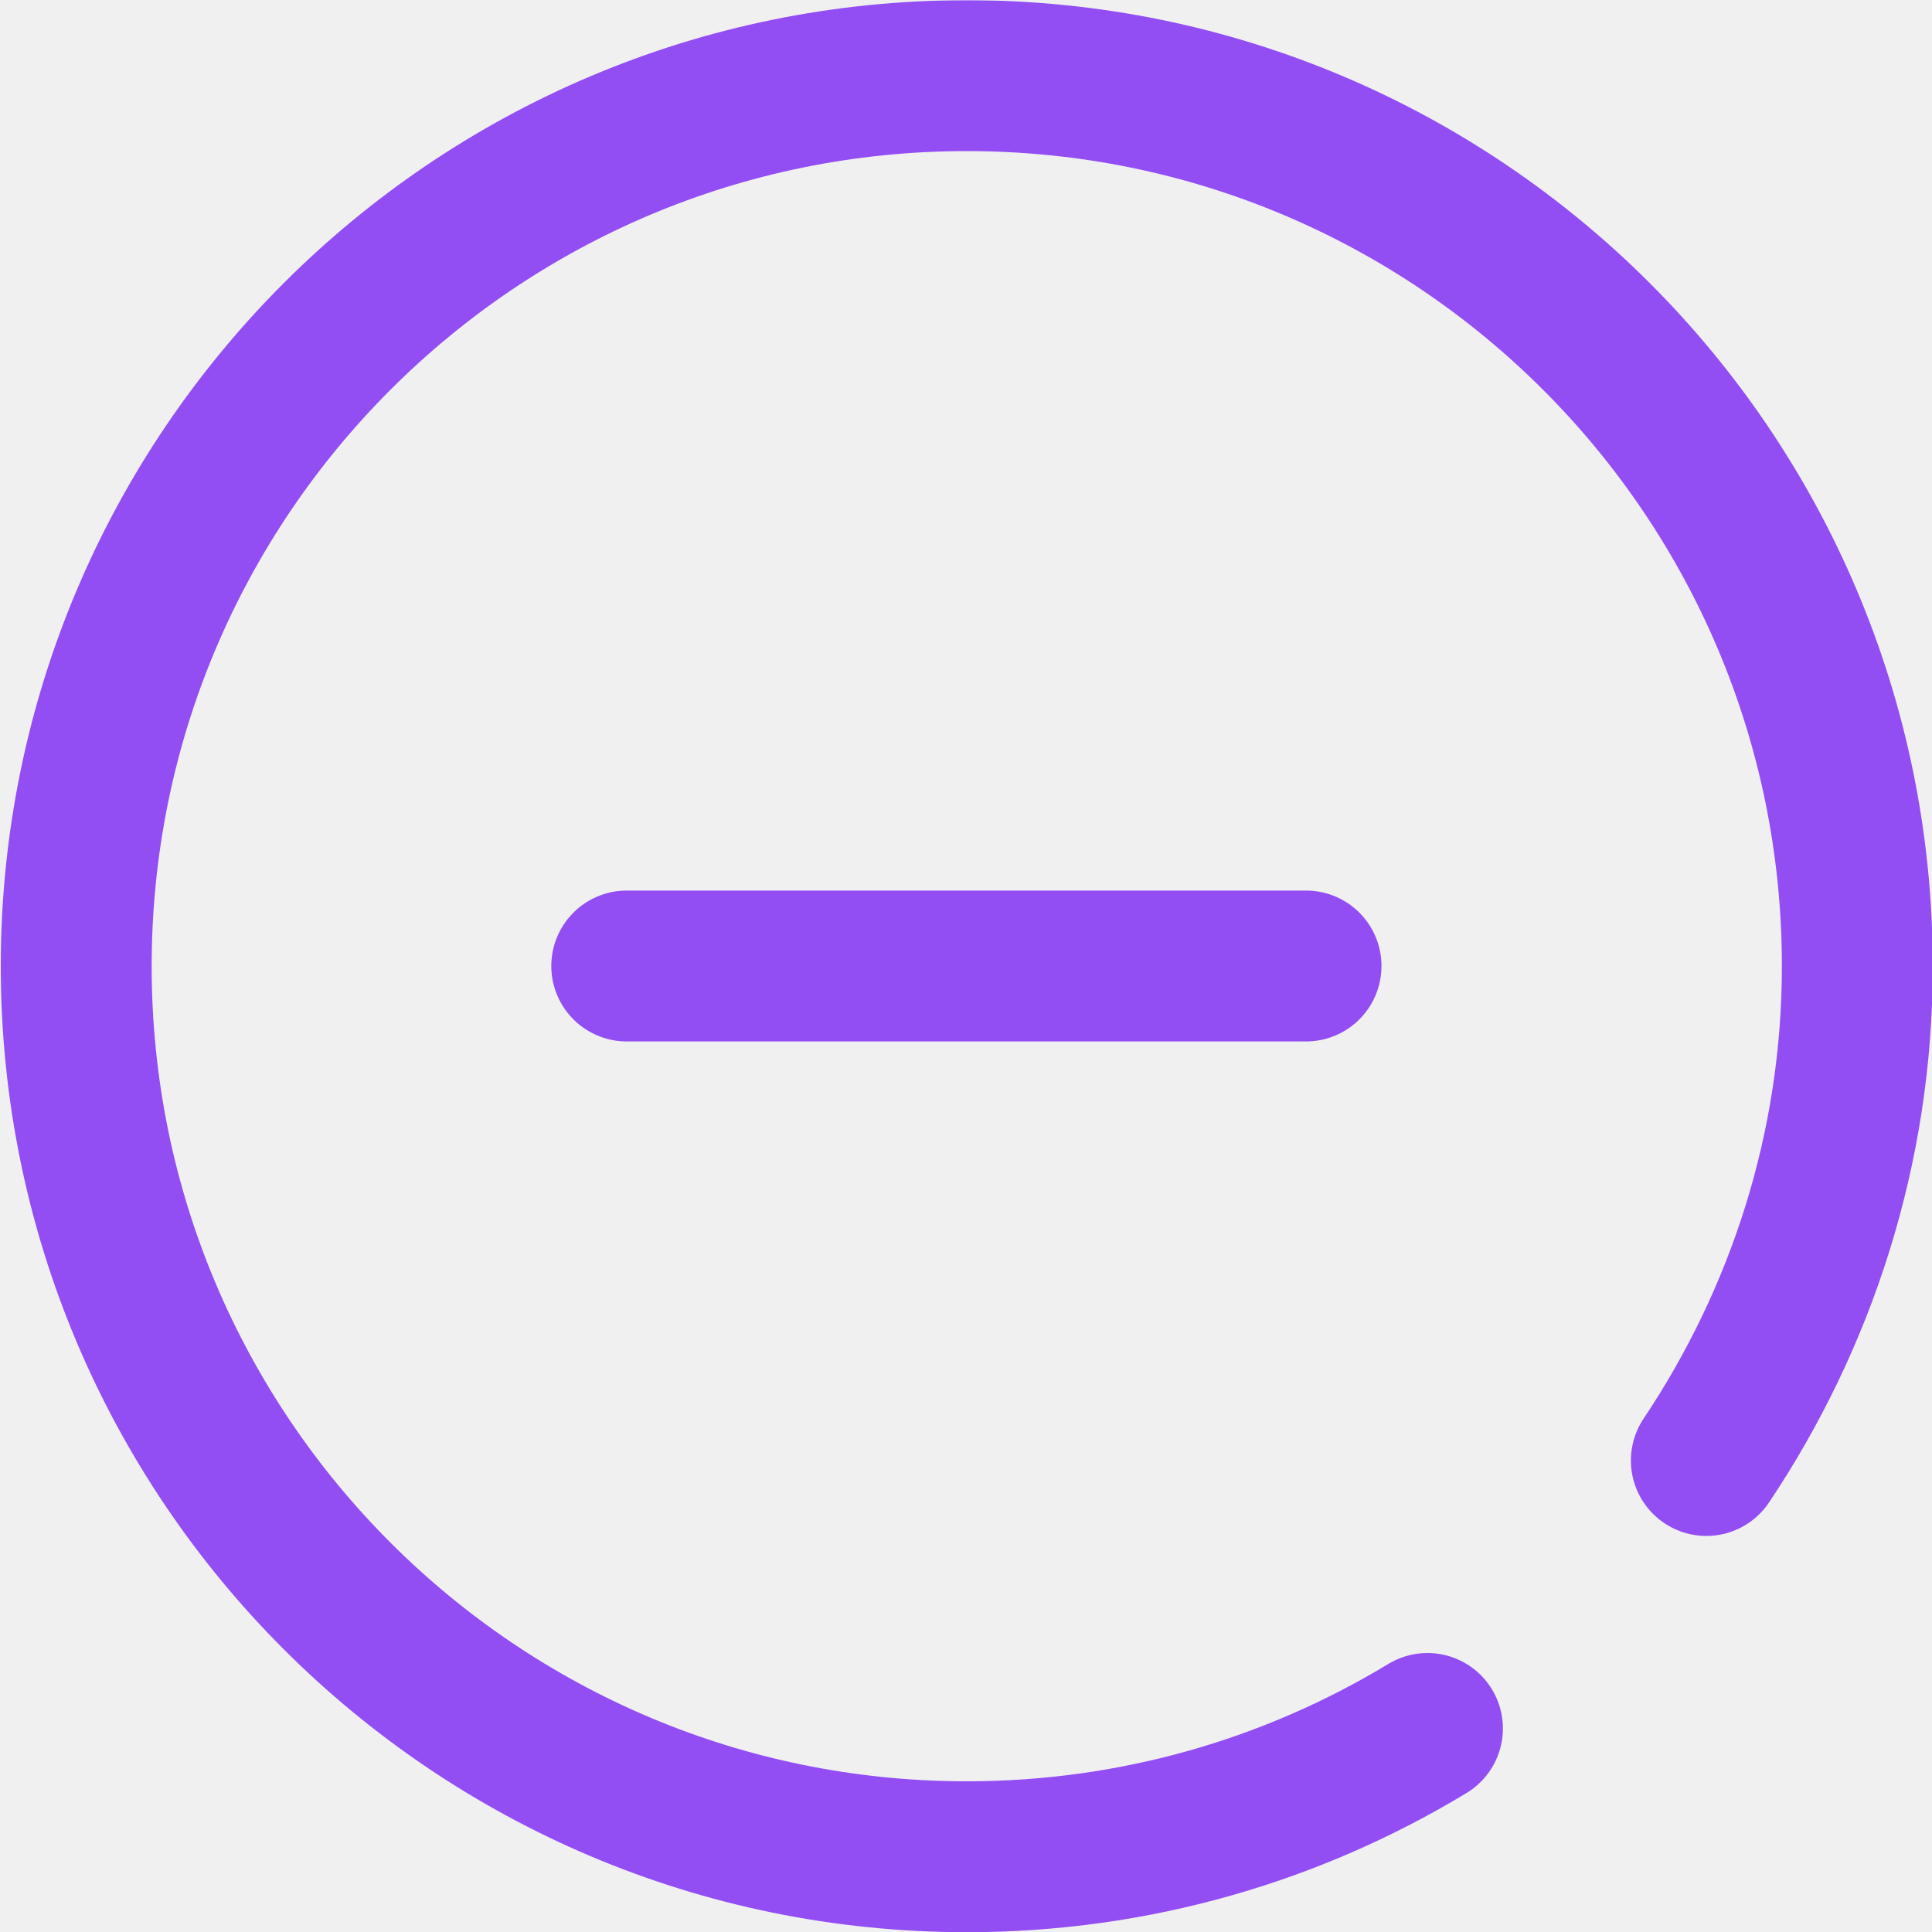
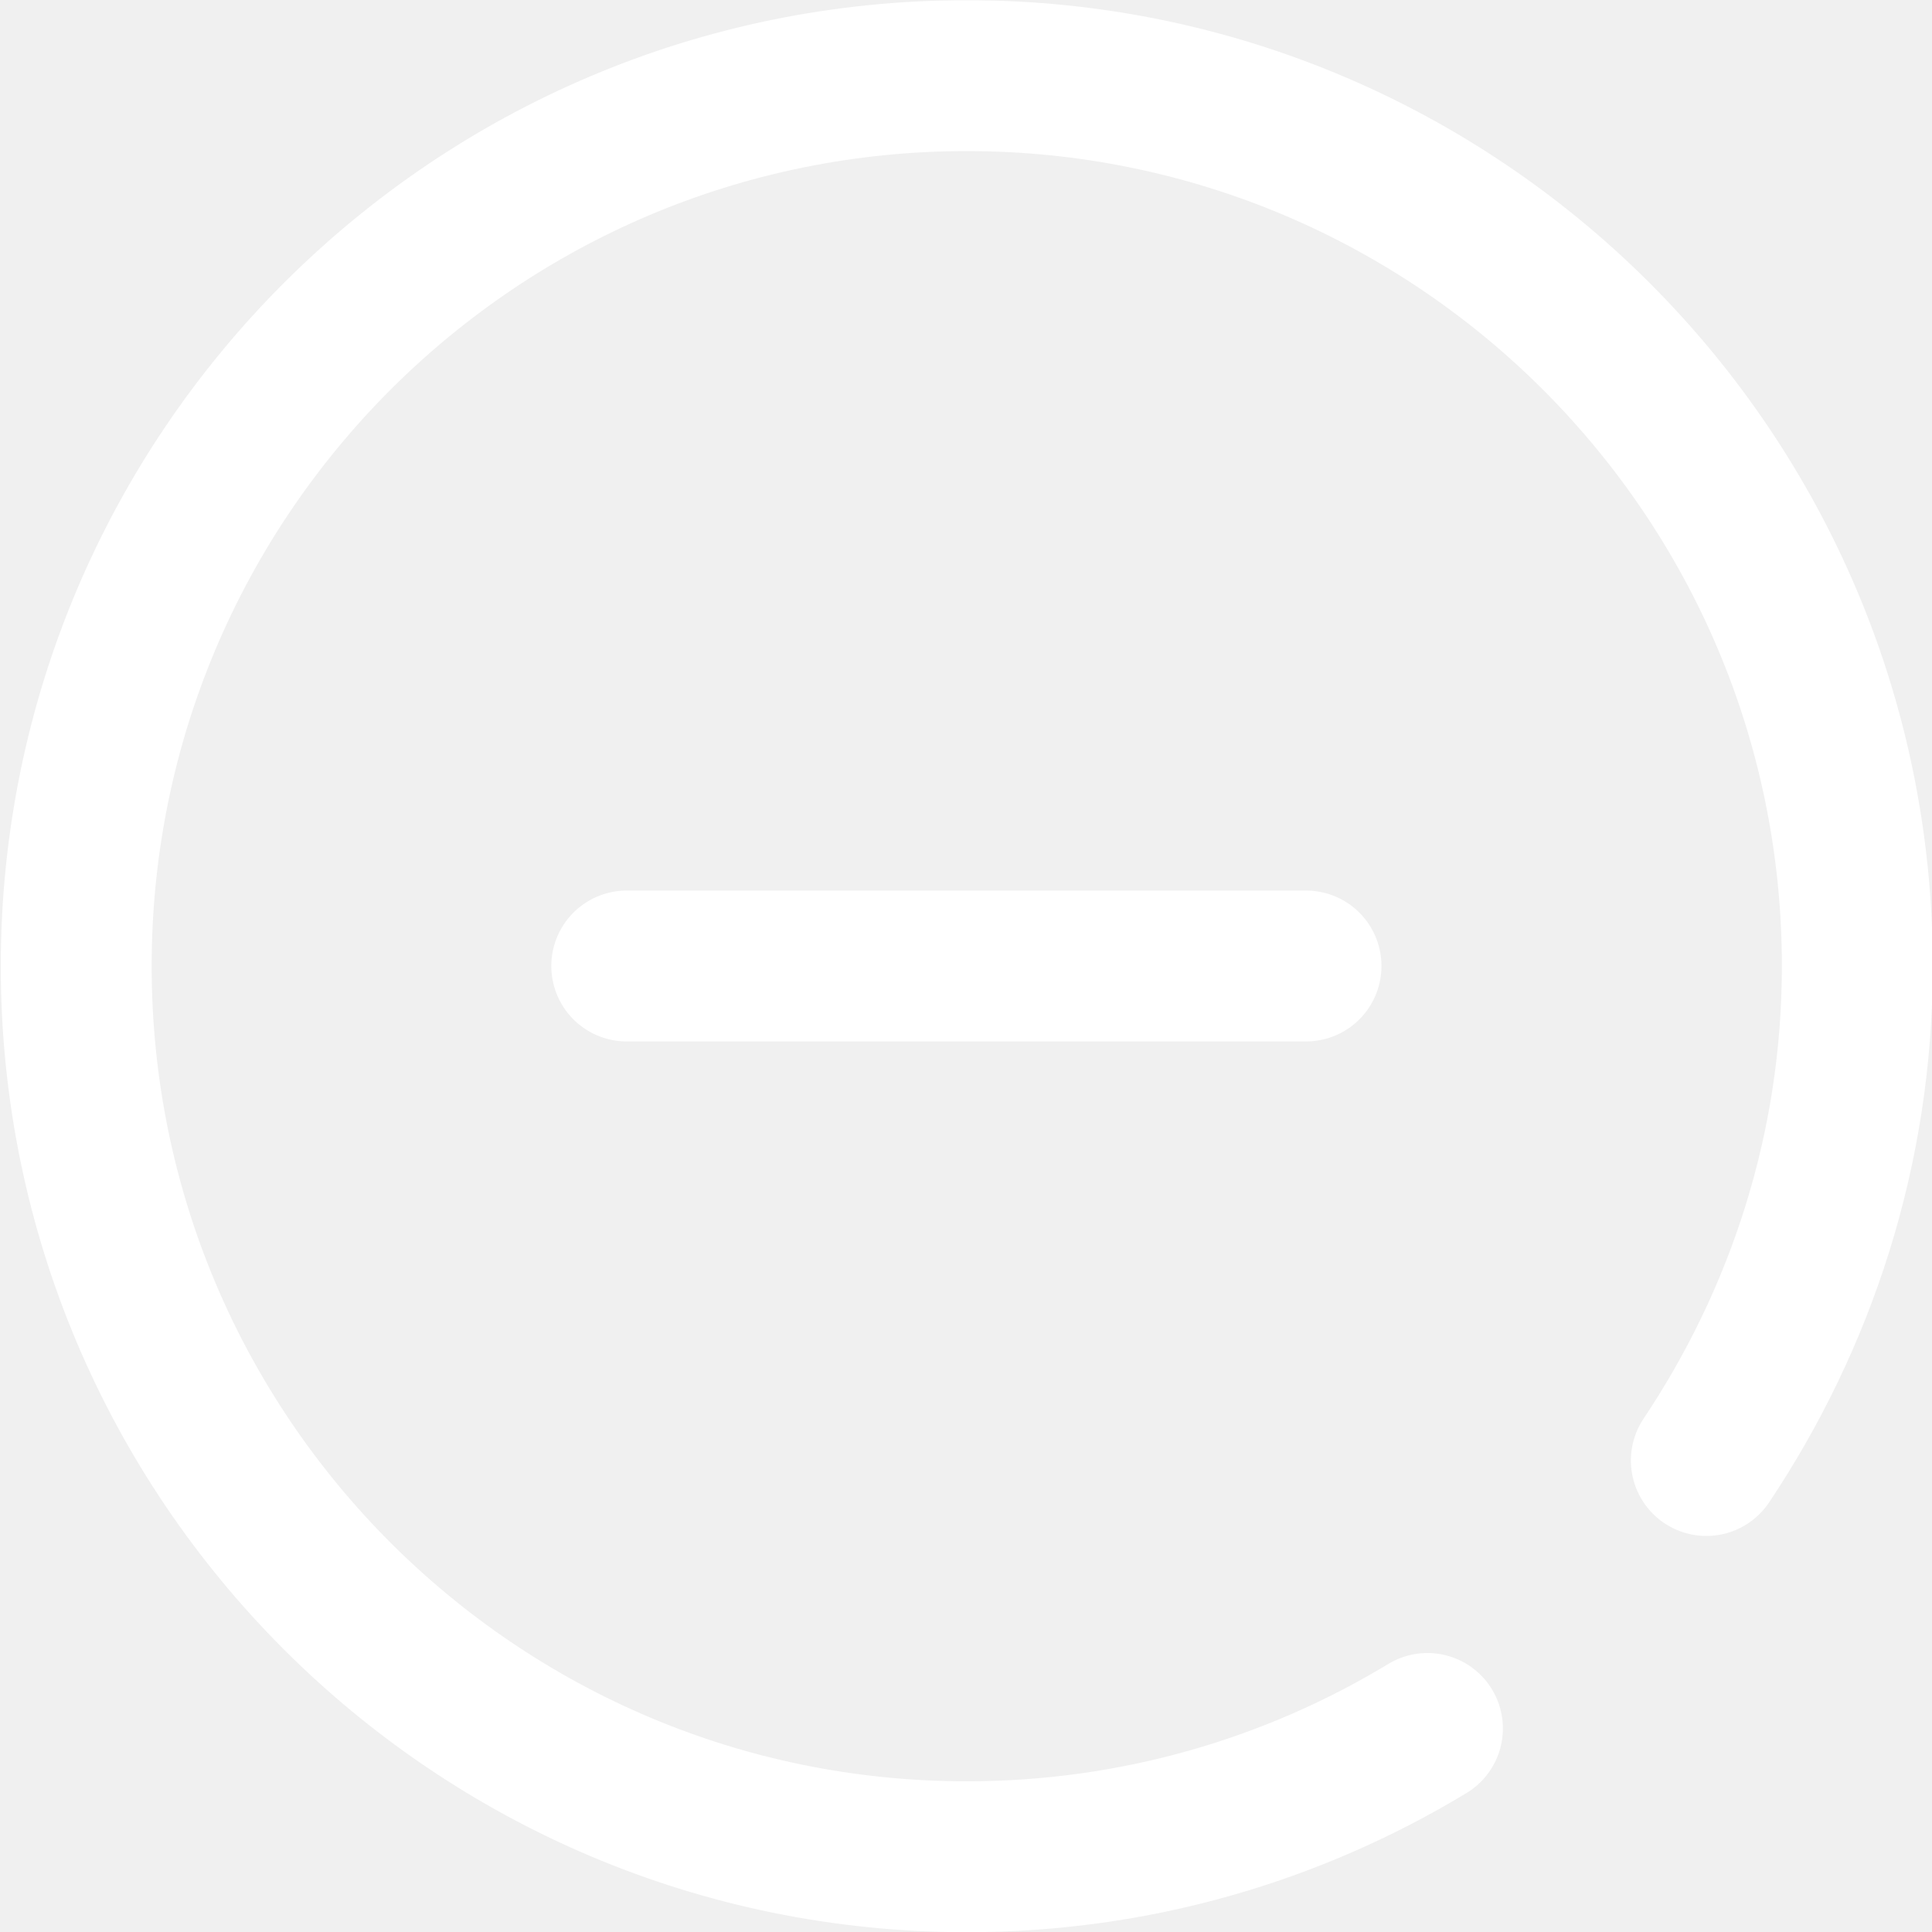
<svg xmlns="http://www.w3.org/2000/svg" width="20" height="20" viewBox="0 0 20 20" fill="none">
-   <path d="M6.488 10H13.52" stroke="#924df3" stroke-width="1.562" stroke-miterlimit="10" stroke-linecap="round" stroke-linejoin="round" />
+   <path d="M6.488 10H13.52" stroke="#ffffff" stroke-width="1.562" stroke-miterlimit="10" stroke-linecap="round" stroke-linejoin="round" />
  <mask id="mask0_3350_23877" style="mask-type:luminance" maskUnits="userSpaceOnUse" x="0" y="0" width="21" height="21">
    <path d="M0.008 0.002H20.008V20.002H0.008V0.002Z" fill="white" />
  </mask>
  <g mask="url(#mask0_3350_23877)">
-     <path d="M14.777 17.893C13.386 18.735 11.754 19.221 10.008 19.221C4.916 19.221 0.789 15.093 0.789 10.002C0.789 4.911 4.916 0.783 10.008 0.783C15.099 0.783 19.227 4.911 19.227 10.002C19.227 11.895 18.643 13.655 17.664 15.119" stroke="#924df3" stroke-width="1.562" stroke-miterlimit="10" stroke-linecap="round" stroke-linejoin="round" />
+     <path d="M14.777 17.893C13.386 18.735 11.754 19.221 10.008 19.221C4.916 19.221 0.789 15.093 0.789 10.002C0.789 4.911 4.916 0.783 10.008 0.783C15.099 0.783 19.227 4.911 19.227 10.002C19.227 11.895 18.643 13.655 17.664 15.119" stroke="#ffffff" stroke-width="1.562" stroke-miterlimit="10" stroke-linecap="round" stroke-linejoin="round" />
  </g>
</svg>
